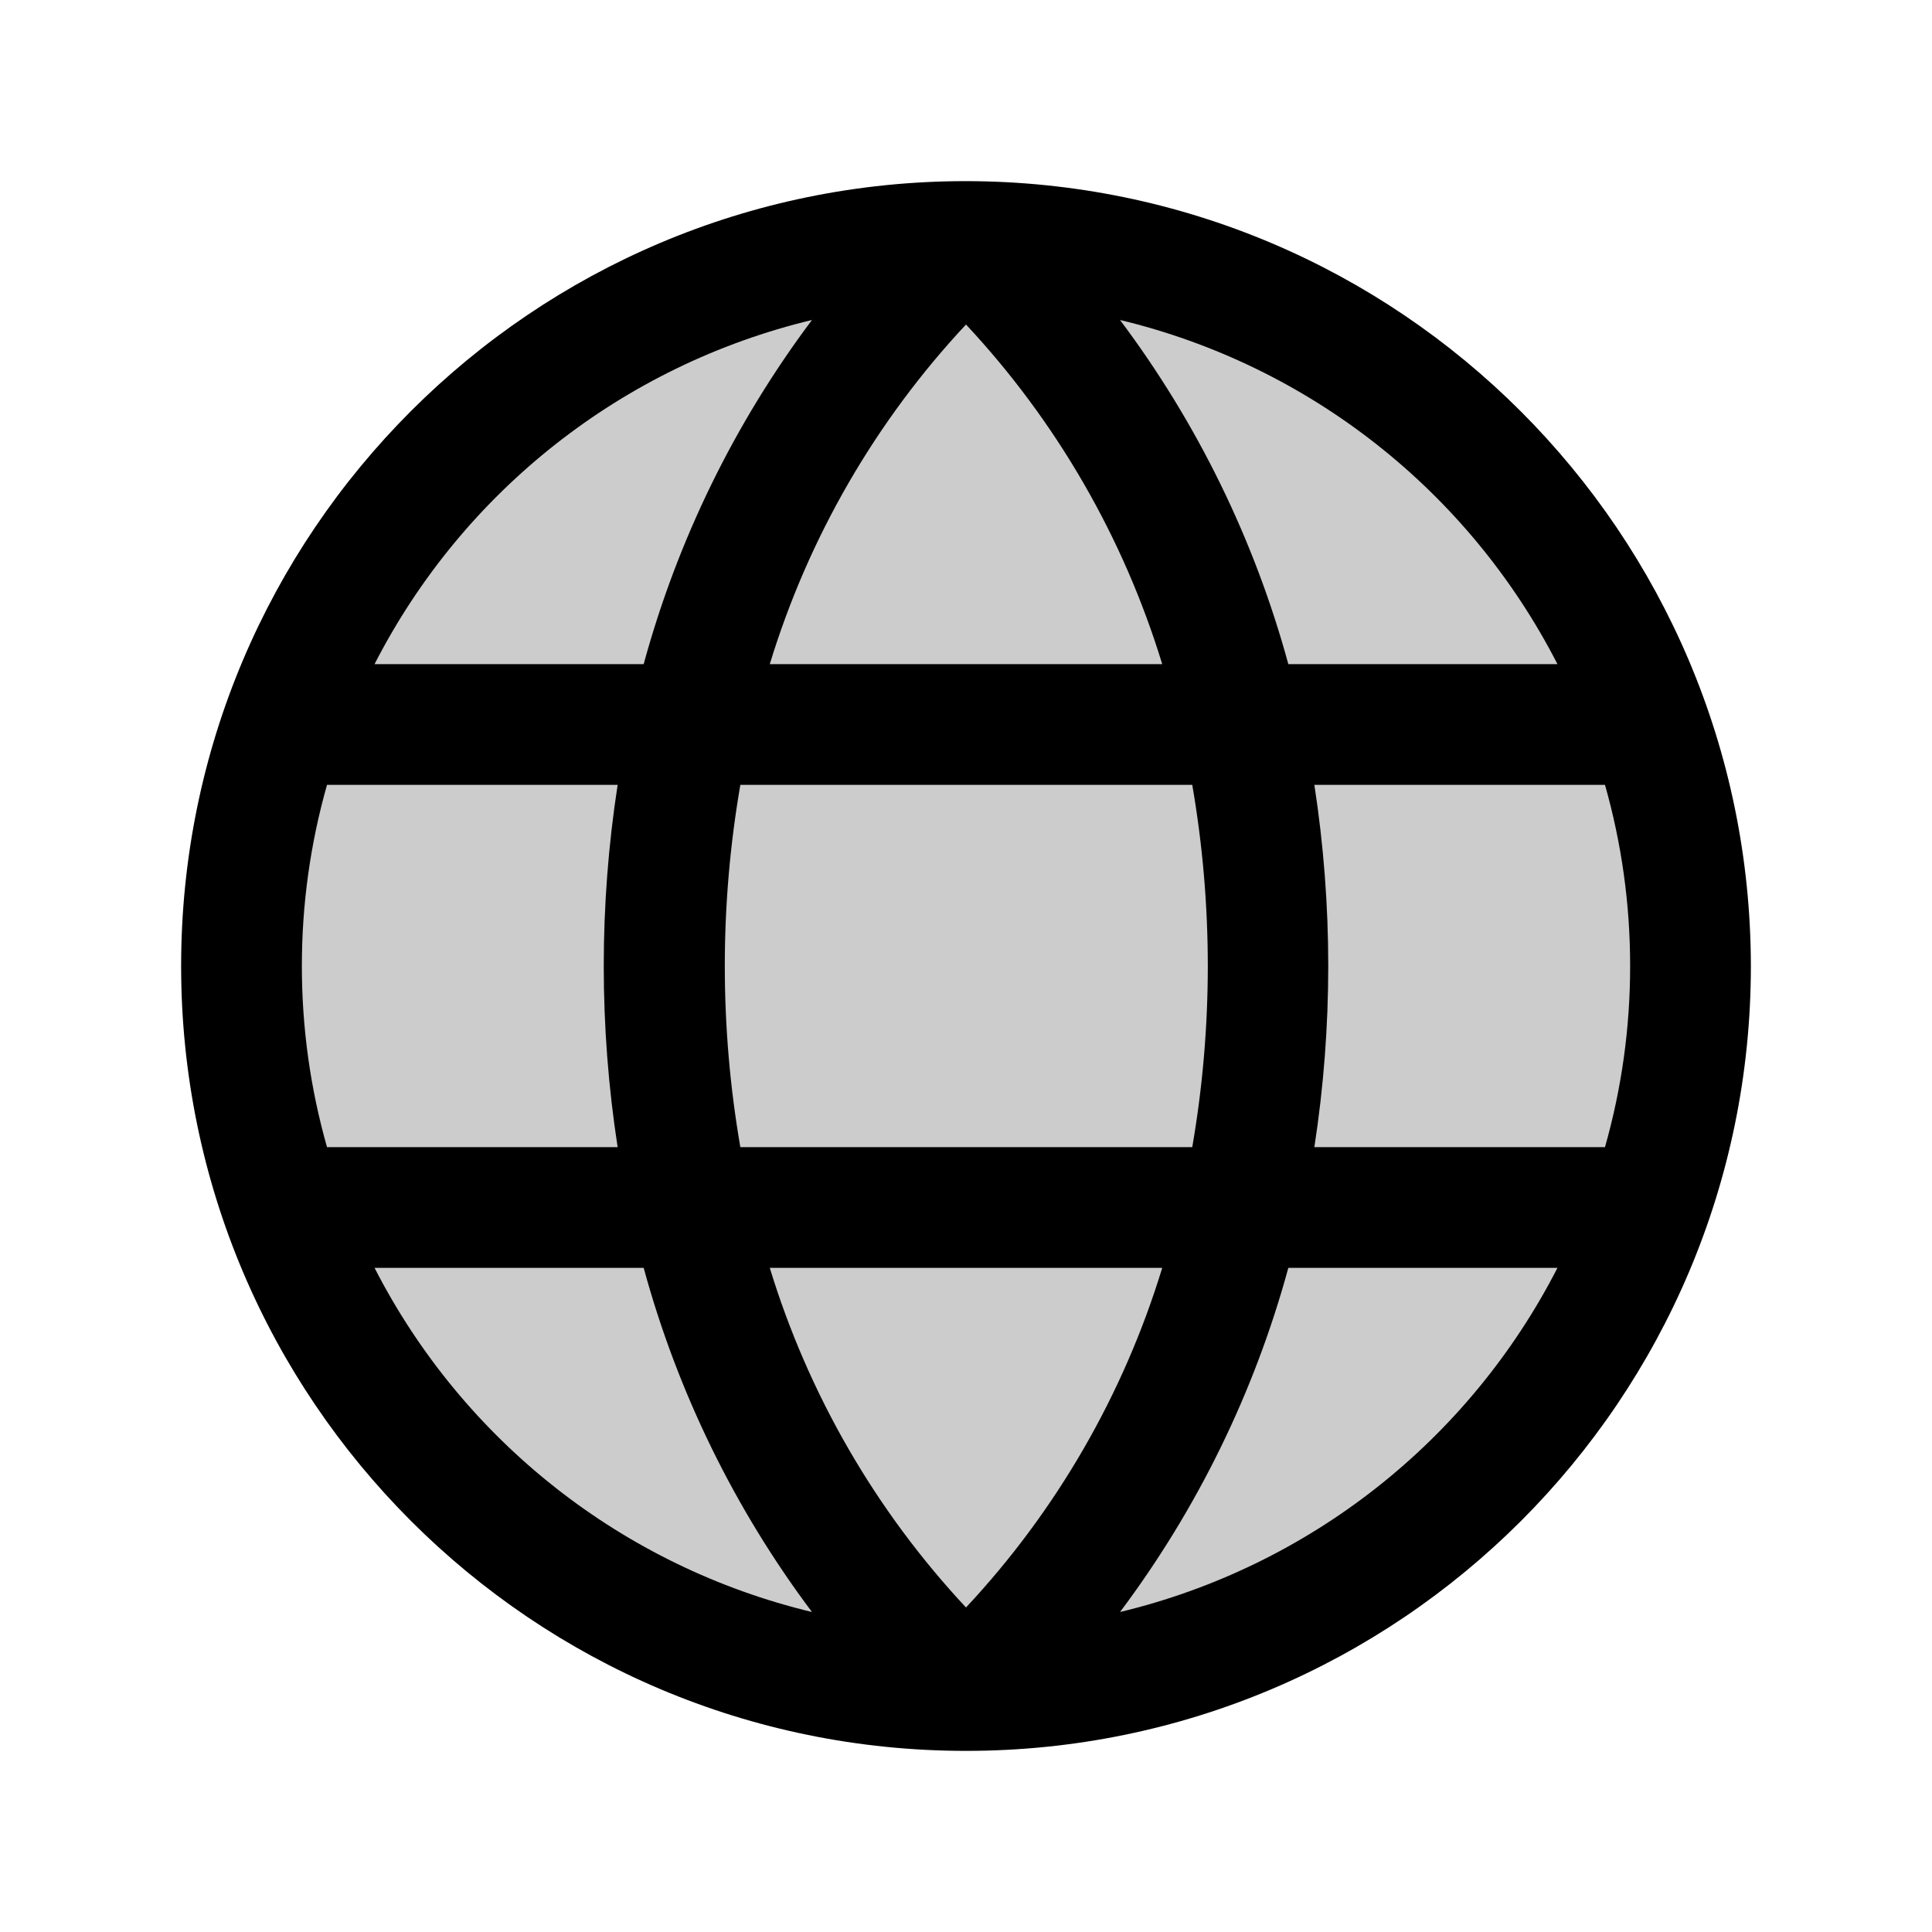
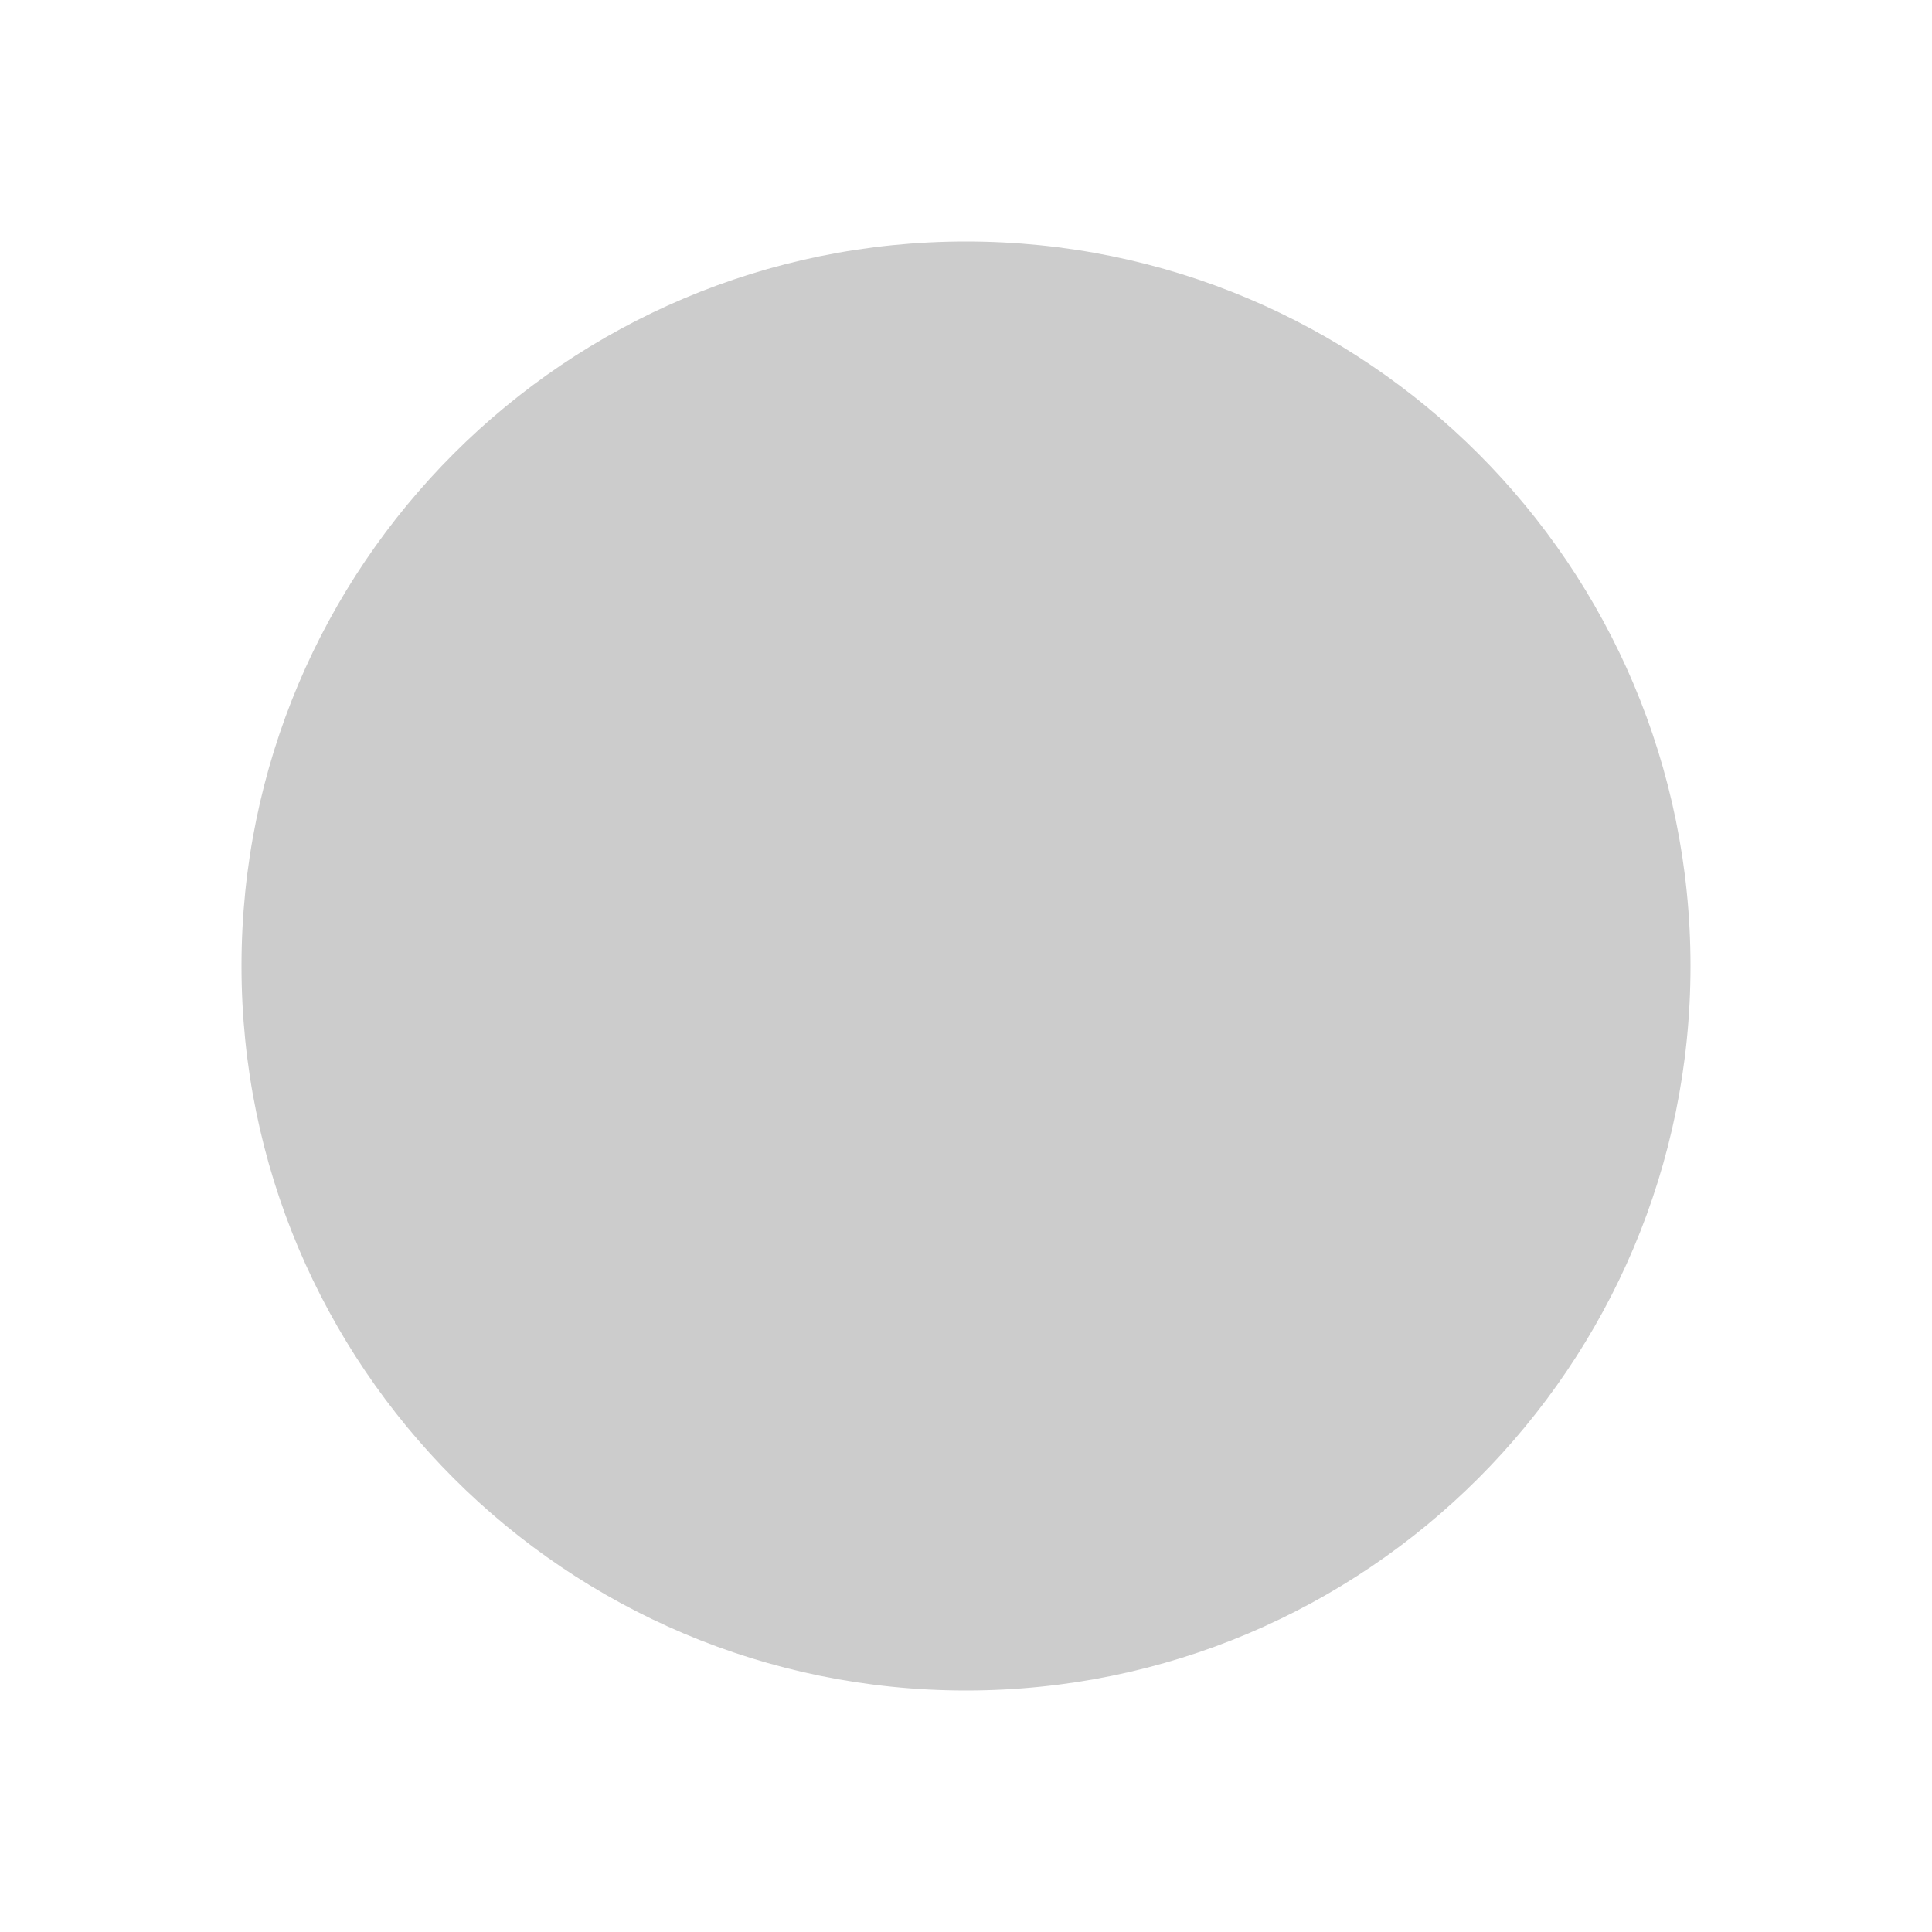
- <svg xmlns="http://www.w3.org/2000/svg" width="32" height="32" fill="#000000" viewBox="0 0 256 256">
-   <path d="M224,128a96,96,0,1,1-96-96A96,96,0,0,1,224,128Z" opacity="0.2" />
-   <path d="M128,24h0A104,104,0,1,0,232,128,104.12,104.12,0,0,0,128,24Zm88,104a87.61,87.61,0,0,1-3.33,24H174.16a157.44,157.44,0,0,0,0-48h38.51A87.61,87.61,0,0,1,216,128ZM102,168H154a115.11,115.11,0,0,1-26,45A115.27,115.27,0,0,1,102,168Zm-3.9-16a140.84,140.84,0,0,1,0-48h59.88a140.84,140.84,0,0,1,0,48ZM40,128a87.61,87.61,0,0,1,3.33-24H81.84a157.44,157.44,0,0,0,0,48H43.33A87.61,87.61,0,0,1,40,128ZM154,88H102a115.11,115.11,0,0,1,26-45A115.27,115.27,0,0,1,154,88Zm52.33,0H170.71a135.28,135.28,0,0,0-22.3-45.6A88.29,88.29,0,0,1,206.37,88ZM107.59,42.4A135.28,135.28,0,0,0,85.29,88H49.63A88.29,88.29,0,0,1,107.59,42.4ZM49.63,168H85.29a135.28,135.28,0,0,0,22.3,45.6A88.29,88.29,0,0,1,49.63,168Zm98.78,45.6a135.28,135.28,0,0,0,22.3-45.6h35.66A88.29,88.29,0,0,1,148.41,213.6Z" />
+ <svg xmlns="http://www.w3.org/2000/svg" viewBox="0 0 256 256" style="">
+   <path width="256" height="256" fill="none" d="M0 0 L256 0 L256 256 L0 256 Z" class="vWyOXXcK_0" />
+   <path opacity="0.2" d="M32,128A96,96 0,1,1 224,128A96,96 0,1,1 32,128" class="vWyOXXcK_1" />
+   <path fill="none" stroke="currentColor" stroke-linecap="round" stroke-linejoin="round" stroke-width="16" d="M32,128L224,128" class="vWyOXXcK_2" />
+   <path fill="none" stroke="currentColor" stroke-linecap="round" stroke-linejoin="round" stroke-width="16" d="M32,128A96,96 0,1,1 224,128A96,96 0,1,1 32,128" class="vWyOXXcK_3" />
+   <path d="M168,128c0,64-40,96-40,96s-40-32-40-96,40-96,40-96S168,64,168,128Z" fill="none" stroke="currentColor" stroke-linecap="round" stroke-linejoin="round" stroke-width="16" class="vWyOXXcK_4" />
+   <style data-made-with="vivus-instant">.vWyOXXcK_0{stroke-dasharray:1024 1026;stroke-dashoffset:1025;animation:vWyOXXcK_draw_0 7200ms linear 0ms infinite,vWyOXXcK_fade 7200ms linear 0ms infinite;}.vWyOXXcK_1{stroke-dasharray:604 606;stroke-dashoffset:605;animation:vWyOXXcK_draw_1 7200ms linear 0ms infinite,vWyOXXcK_fade 7200ms linear 0ms infinite;}.vWyOXXcK_2{stroke-dasharray:192 194;stroke-dashoffset:193;animation:vWyOXXcK_draw_2 7200ms linear 0ms infinite,vWyOXXcK_fade 7200ms linear 0ms infinite;}.vWyOXXcK_3{stroke-dasharray:604 606;stroke-dashoffset:605;animation:vWyOXXcK_draw_3 7200ms linear 0ms infinite,vWyOXXcK_fade 7200ms linear 0ms infinite;}.vWyOXXcK_4{stroke-dasharray:429 431;stroke-dashoffset:430;animation:vWyOXXcK_draw_4 7200ms linear 0ms infinite,vWyOXXcK_fade 7200ms linear 0ms infinite;}@keyframes vWyOXXcK_draw{100%{stroke-dashoffset:0;}}@keyframes vWyOXXcK_fade{0%{stroke-opacity:1;}94.444%{stroke-opacity:1;}100%{stroke-opacity:0;}}@keyframes vWyOXXcK_draw_0{11.111%{stroke-dashoffset: 1025}38.889%{ stroke-dashoffset: 0;}100%{ stroke-dashoffset: 0;}}@keyframes vWyOXXcK_draw_1{14.583%{stroke-dashoffset: 605}42.361%{ stroke-dashoffset: 0;}100%{ stroke-dashoffset: 0;}}@keyframes vWyOXXcK_draw_2{18.056%{stroke-dashoffset: 193}45.833%{ stroke-dashoffset: 0;}100%{ stroke-dashoffset: 0;}}@keyframes vWyOXXcK_draw_3{21.528%{stroke-dashoffset: 605}49.306%{ stroke-dashoffset: 0;}100%{ stroke-dashoffset: 0;}}@keyframes vWyOXXcK_draw_4{25%{stroke-dashoffset: 430}52.778%{ stroke-dashoffset: 0;}100%{ stroke-dashoffset: 0;}}</style>
</svg>
